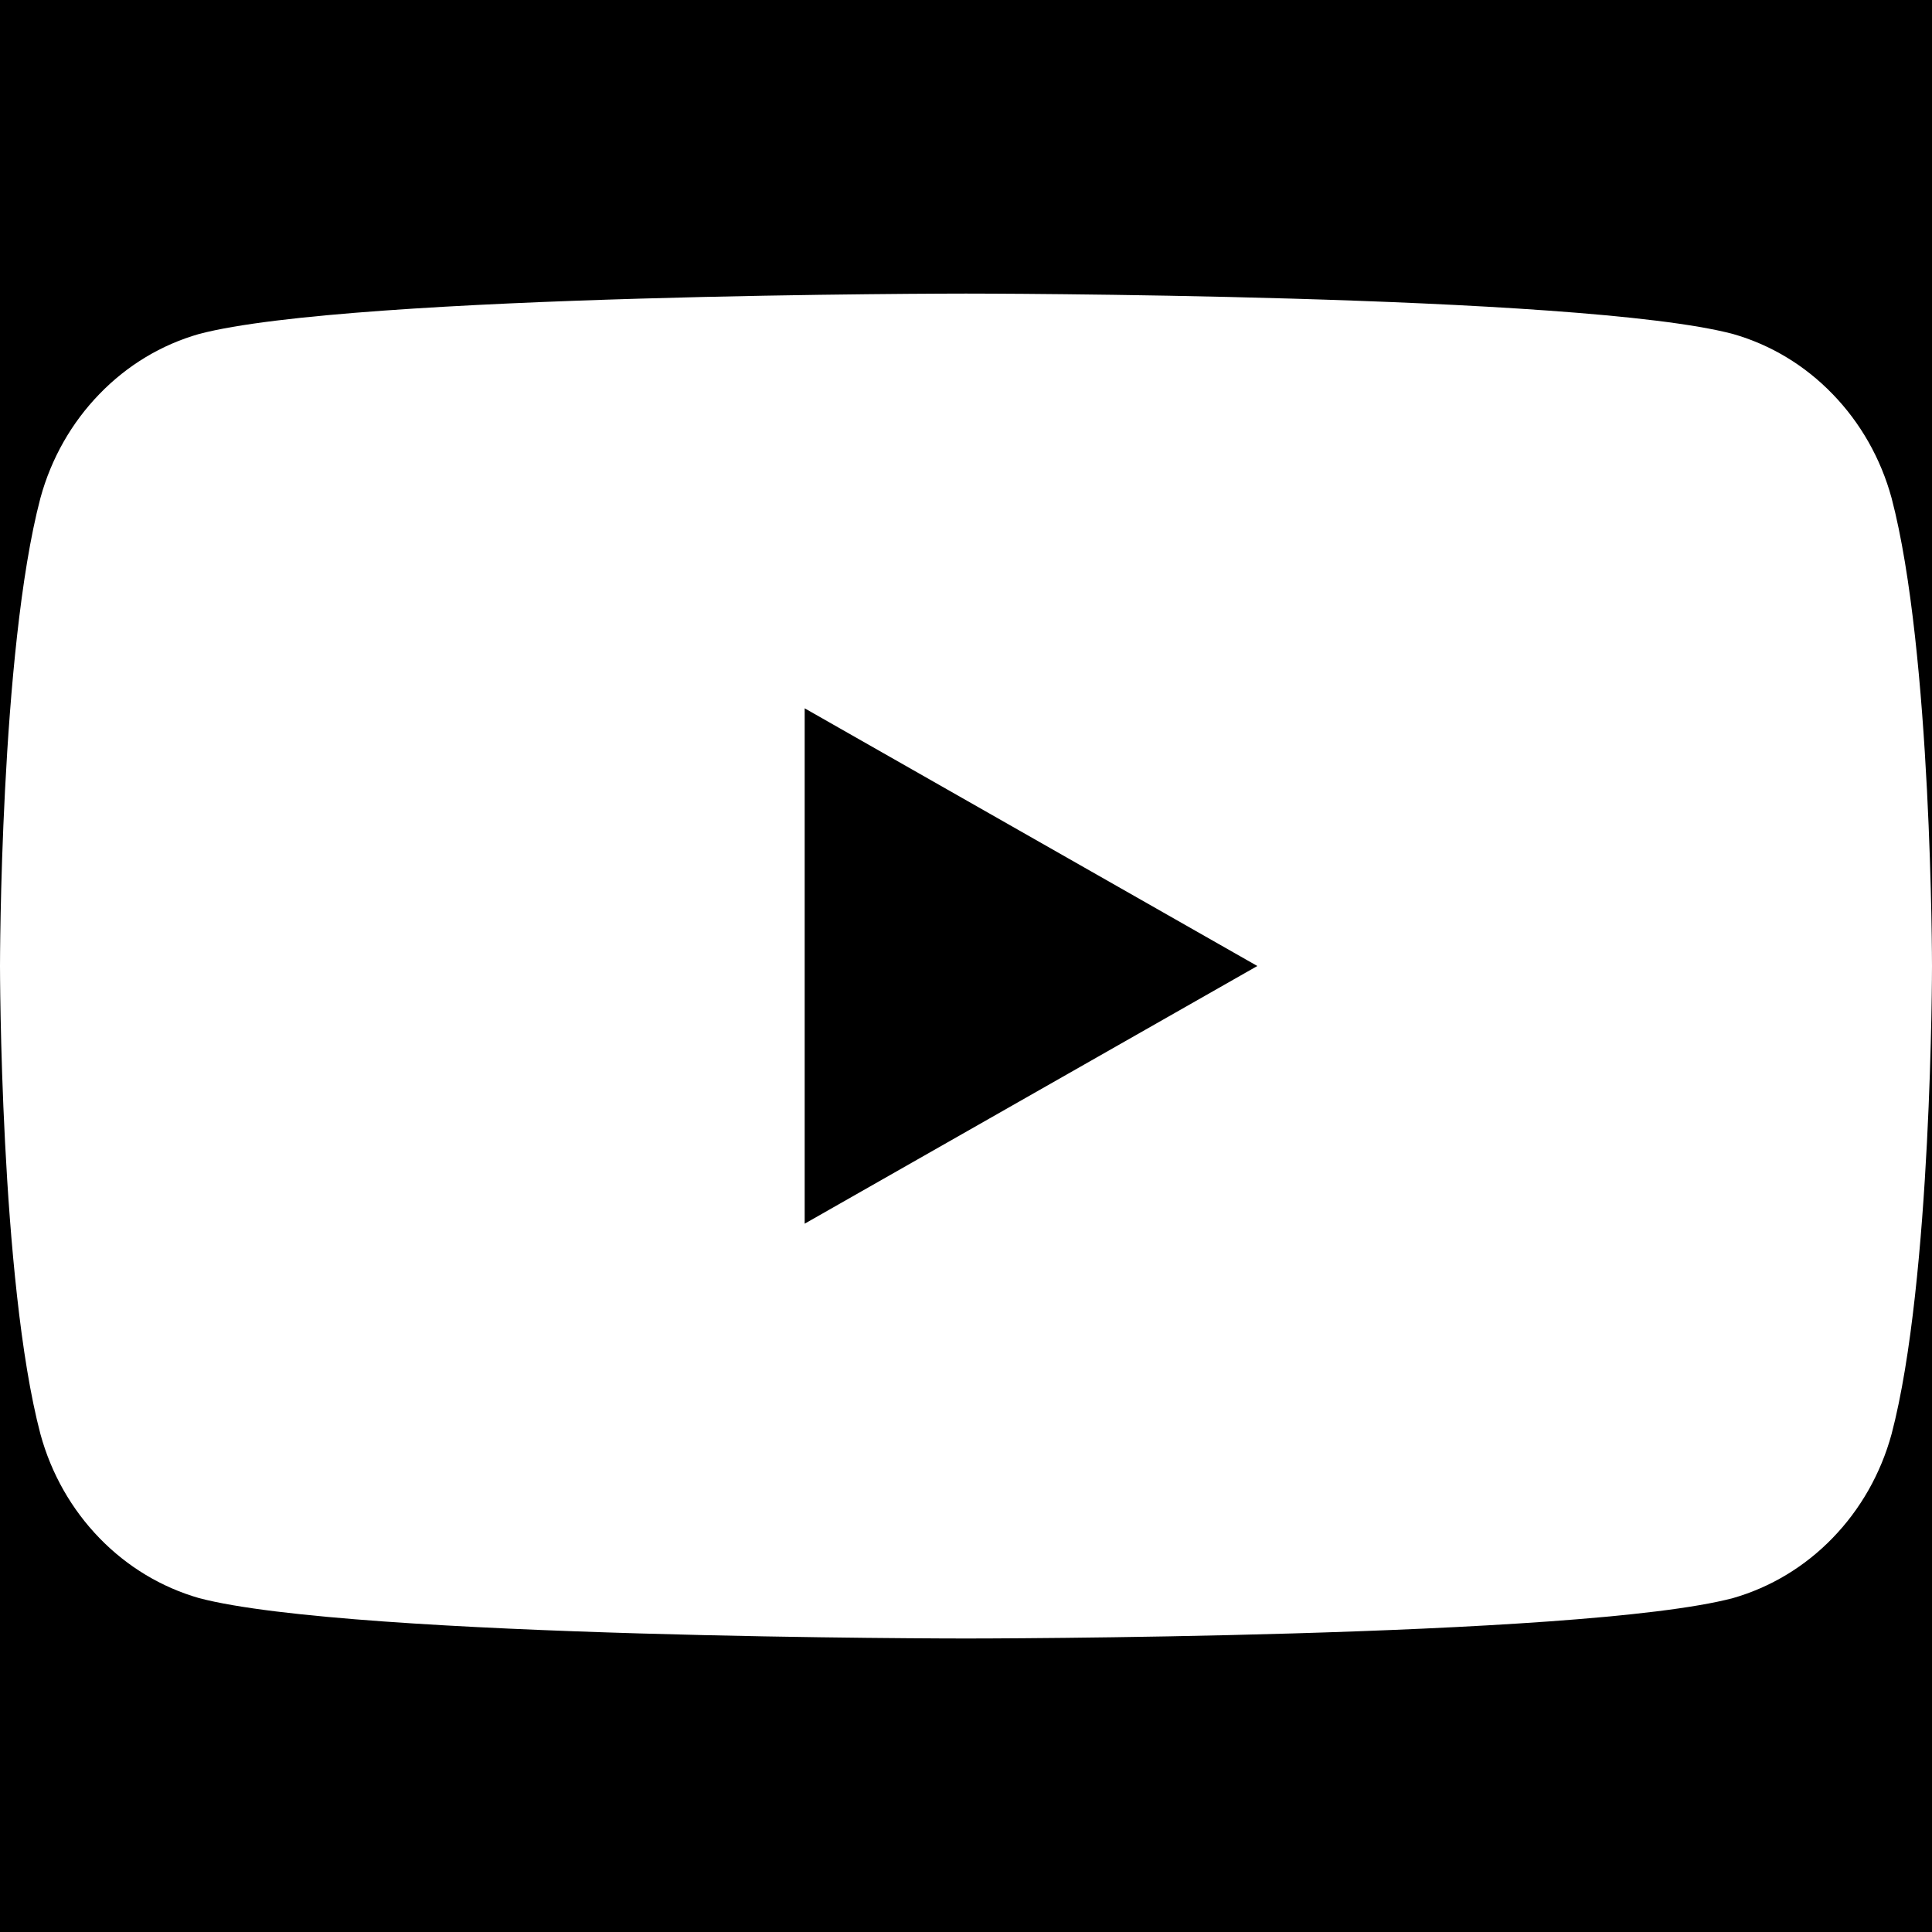
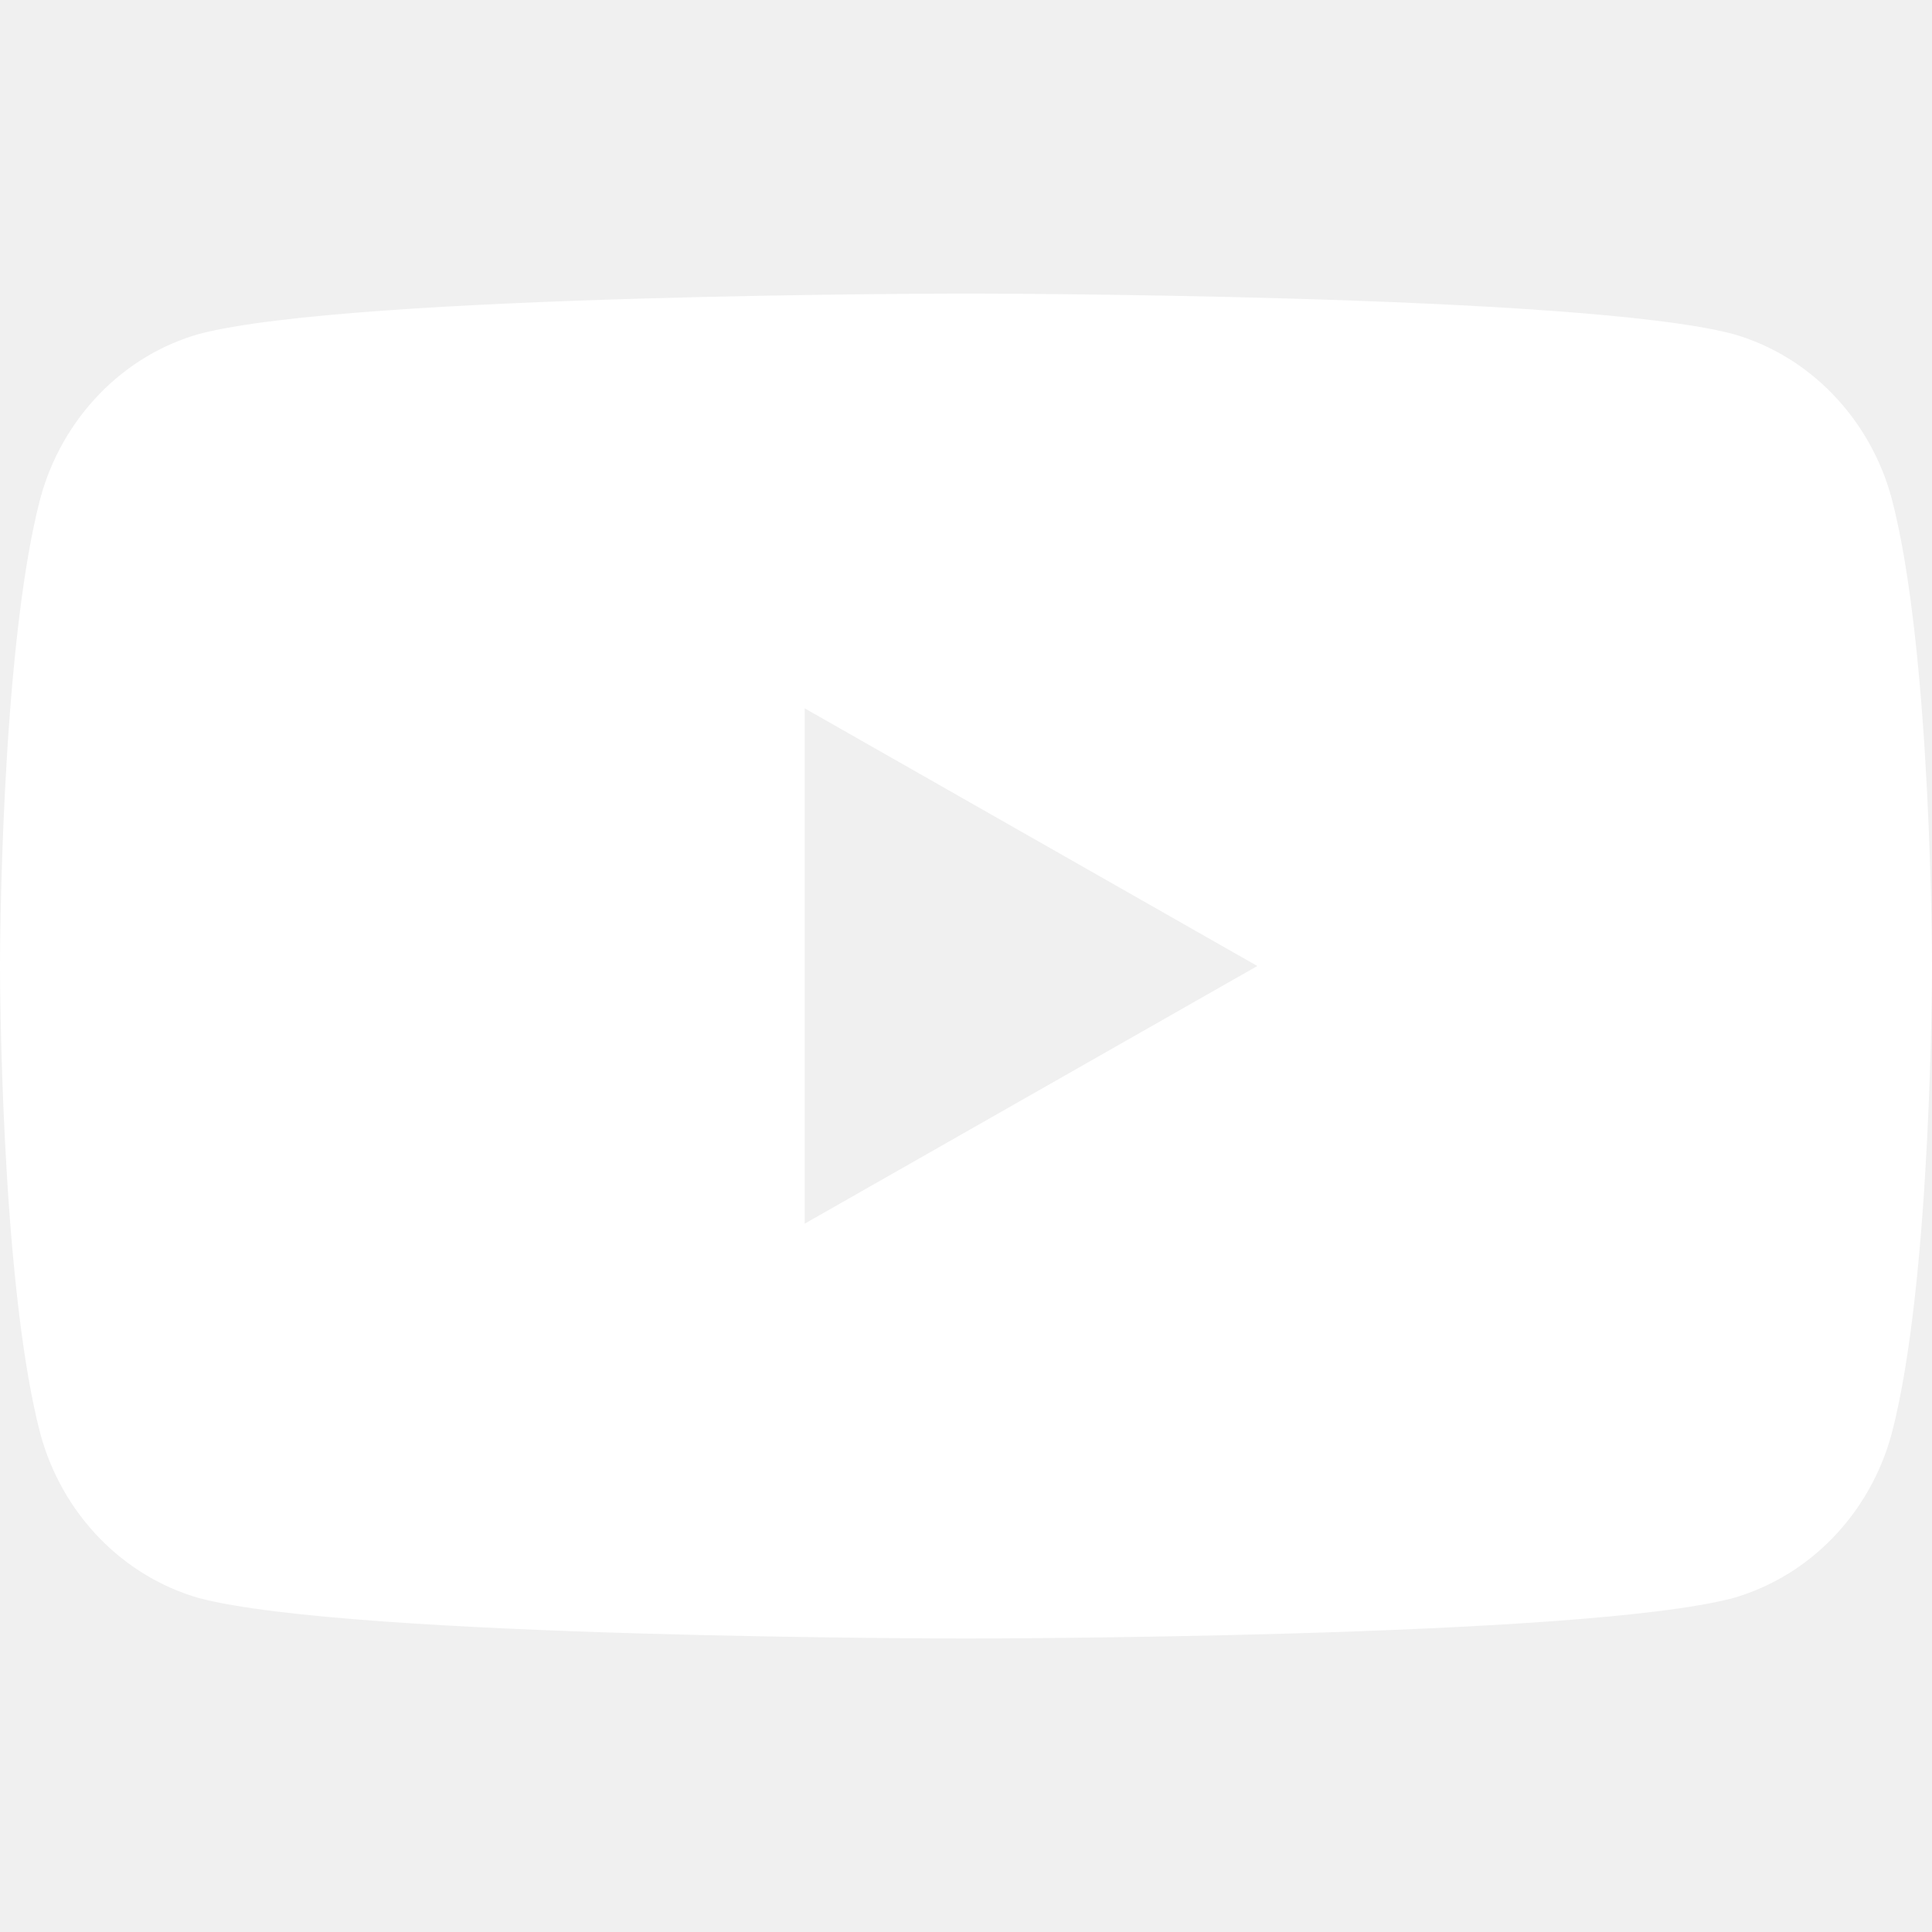
<svg xmlns="http://www.w3.org/2000/svg" width="100" height="100" viewBox="0 0 24 24" fill="none">
-   <rect width="24" height="24" fill="black" />
  <path d="M23.498 6.187C23.364 5.695 23.11 5.25 22.764 4.894C22.419 4.537 21.994 4.282 21.528 4.149C19.628 3.647 12 3.647 12 3.647C12 3.647 4.372 3.647 2.472 4.149C2.006 4.282 1.581 4.537 1.236 4.894C0.89 5.25 0.636 5.695 0.502 6.187C0 8.094 0 12 0 12C0 12 0 15.906 0.502 17.814C0.636 18.306 0.89 18.751 1.236 19.107C1.581 19.463 2.006 19.718 2.472 19.852C4.372 20.354 12 20.354 12 20.354C12 20.354 19.628 20.354 21.528 19.852C21.994 19.718 22.419 19.463 22.764 19.107C23.11 18.751 23.364 18.306 23.498 17.814C24 15.906 24 12 24 12C24 12 24 8.094 23.498 6.187ZM9.996 15.201V8.799L15.619 12L9.996 15.201Z" fill="white" />
</svg>
